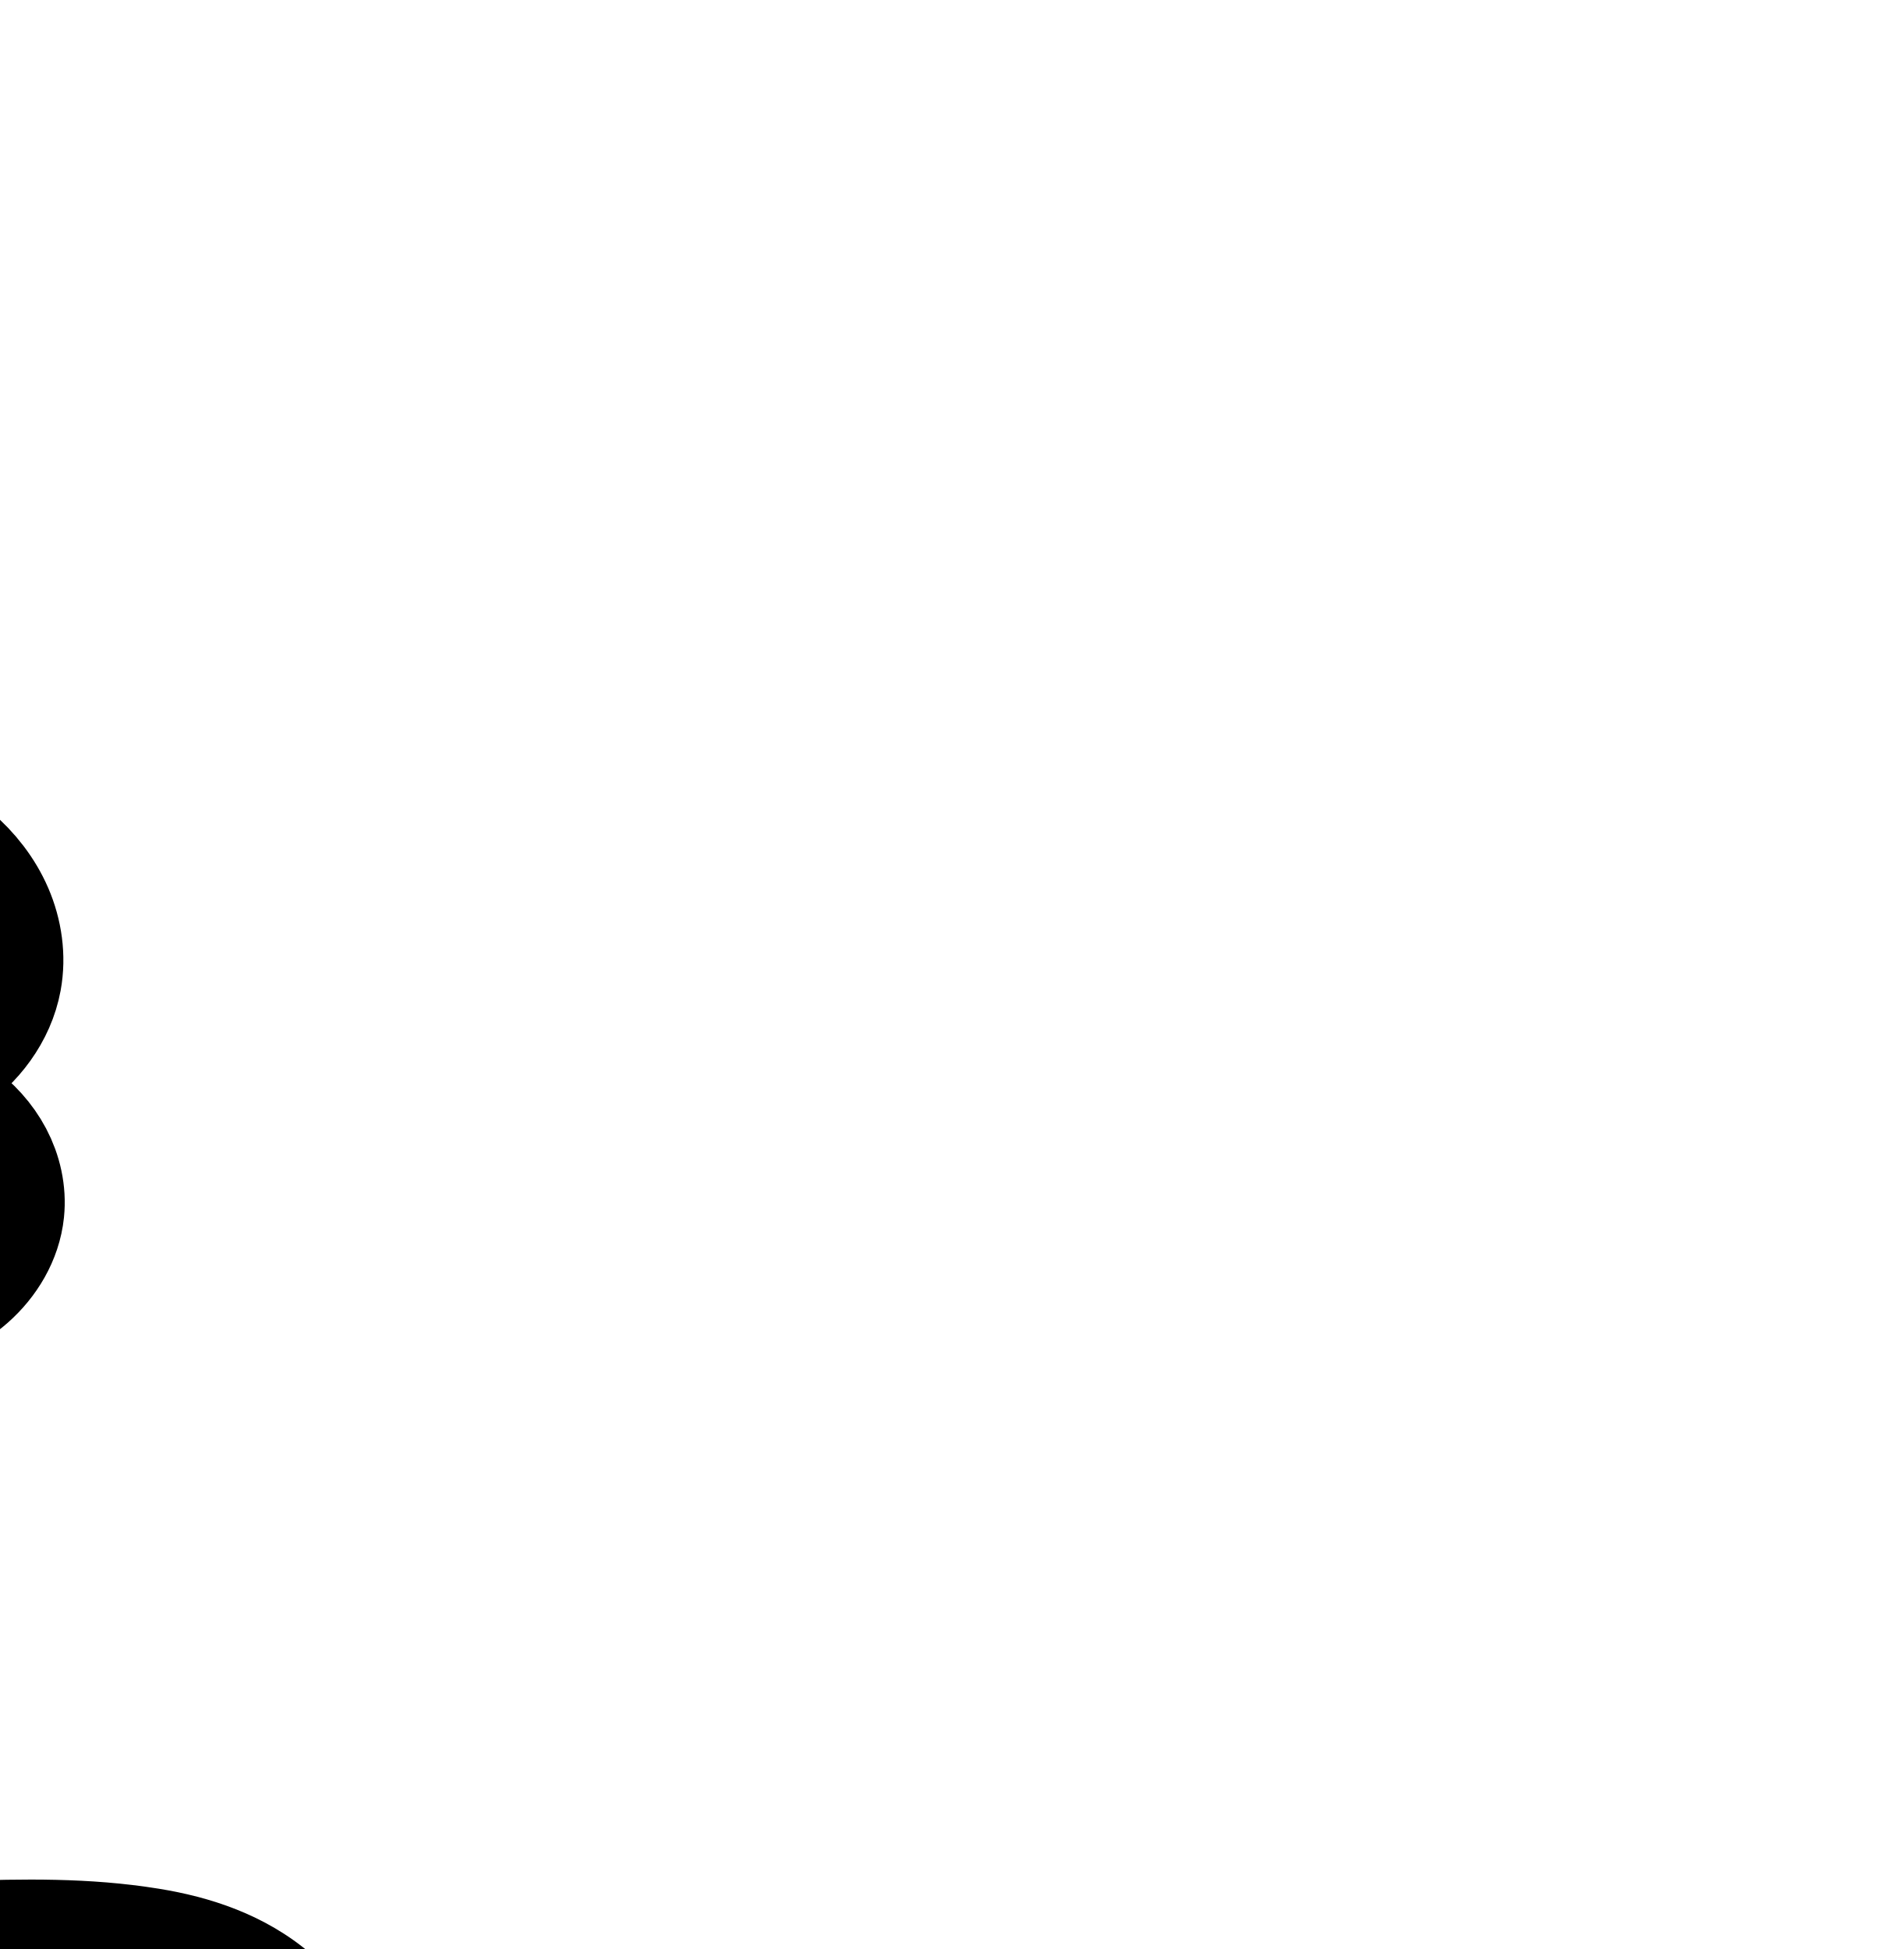
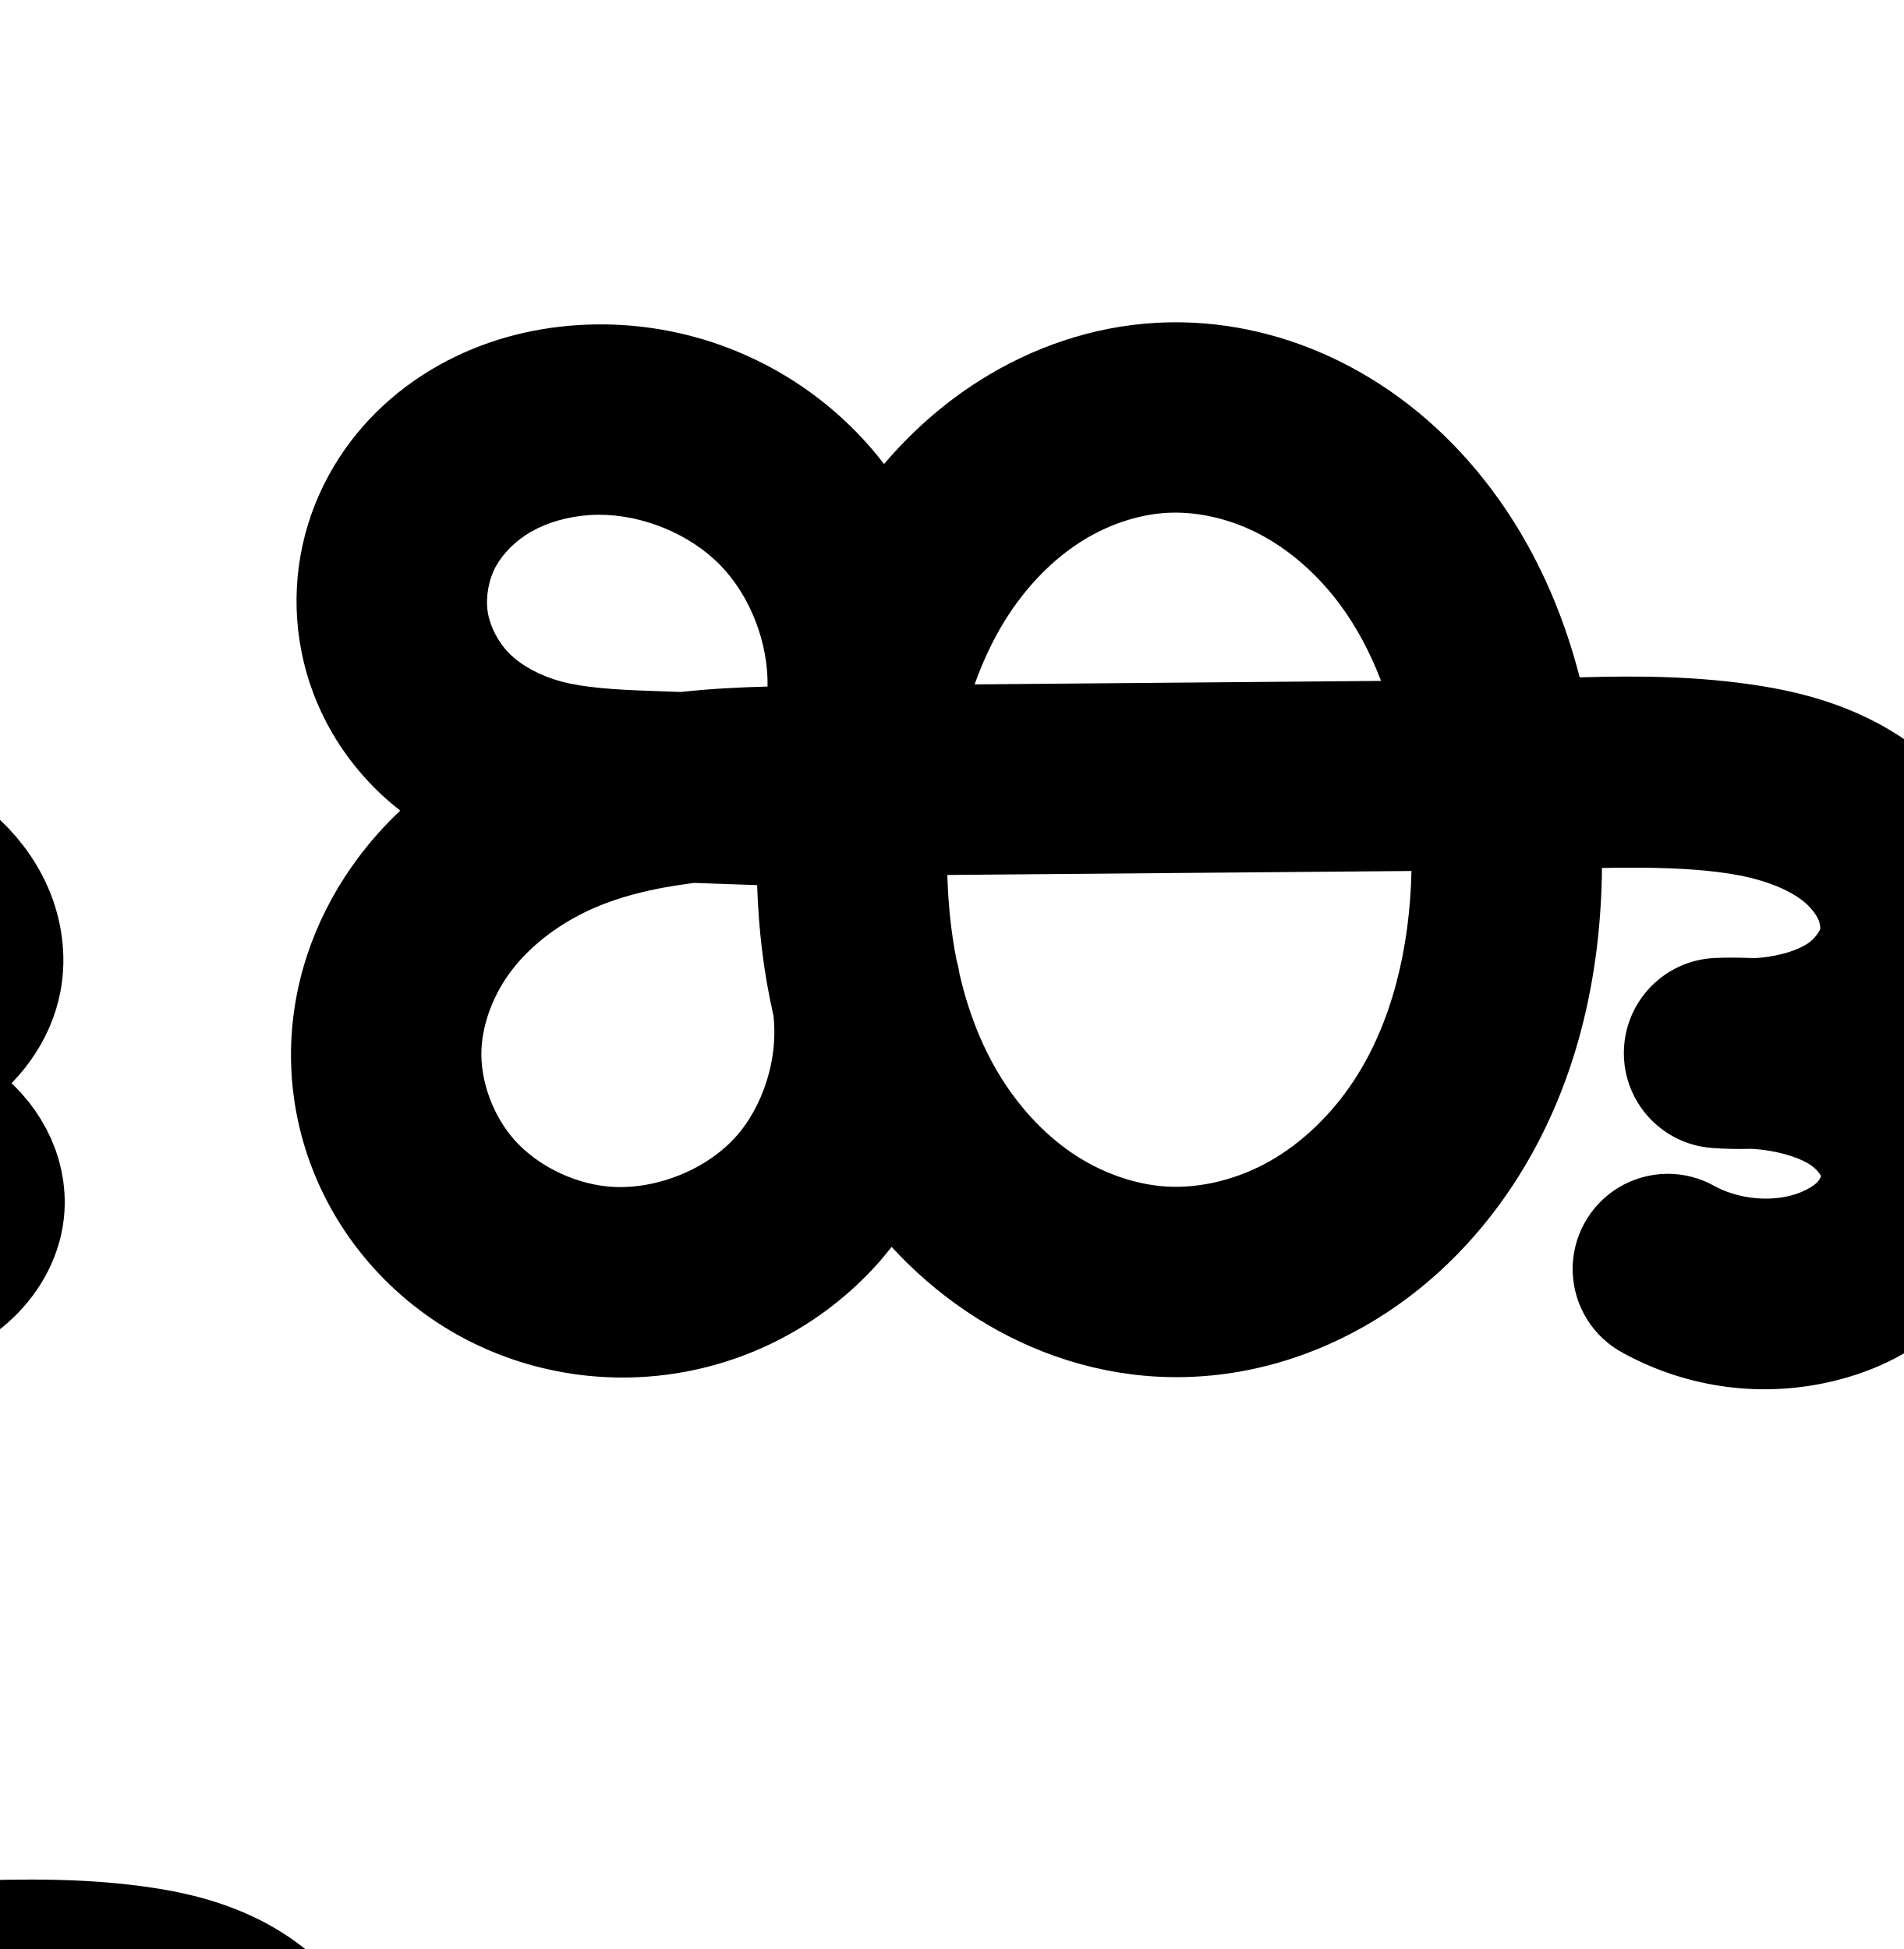
<svg xmlns="http://www.w3.org/2000/svg" width="2000" height="2048" id="svg2992" version="1.1">
  <defs id="defs5498">
    </defs>
  <g id="layer1" transform="translate(0,1048)">
    <path id="path4498-7-1-0-3" d="m -795.106,-574.962 c 51.617,-2.813 103.665,9.834 149.411,33.907 45.746,24.073 85.25,59.336 116.335,100.639 62.17,82.606 89.722,187.138 95.469,290.365 6.315,113.428 -13.568,231.381 -75.973,326.309 -31.203,47.464 -72.782,88.445 -122.141,116.556 -49.358,28.111 -106.567,43.04 -163.281,39.874 -53.556,-2.99 -105.78,-22.028 -150.18,-52.125 -44.4,-30.097 -81.068,-71.012 -108.401,-117.164 -54.666,-92.305 -71.302,-203.133 -66.204,-310.29 4.672,-98.203 27.69,-197.728 82.413,-279.404 27.362,-40.838 62.483,-76.732 103.99,-103.067 41.507,-26.335 89.476,-42.924 138.56,-45.599 z M -1106.672,24.412 c 15.338,79.397 -9.04,165.465 -63.736,225.025 -54.697,59.56 -138.382,91.164 -218.795,82.628 -60.59,-6.431 -118.804,-35.162 -159.708,-80.322 -40.903,-45.16 -63.825,-106.503 -61.135,-167.374 2.188,-49.496 20.931,-97.732 50.621,-137.394 29.691,-39.663 69.996,-70.824 114.543,-92.508 89.095,-43.368 191.598,-47.078 290.684,-47.926 l 698.183,-5.974 c 91.96,-0.787 184.745,-9.512 275.53,5.159 45.393,7.336 90.737,22.649 125.693,52.522 17.478,14.936 32.08,33.466 41.198,54.571 9.118,21.106 12.591,44.839 8.439,67.452 -6.056,32.982 -28.097,61.733 -55.999,80.334 -27.902,18.601 -61.233,27.79 -94.592,31.209 -18.017,1.847 -36.199,2.092 -54.259,0.733 18.645,-0.523 37.325,0.184 55.877,2.116 36.822,3.835 74.173,12.979 104.152,34.701 14.989,10.861 27.891,24.806 36.537,41.174 8.645,16.368 12.911,35.2 11.014,53.613 -2.598,25.22 -16.649,48.415 -35.65,65.201 -19.001,16.786 -42.654,27.607 -67.01,34.646 -51.184,14.791 -106.91,13.423 -157.306,-3.862" style="fill:none;fill-rule:evenodd;stroke:#000000;stroke-width:140;stroke-linecap:round;stroke-linejoin:round;stroke-miterlimit:4;stroke-dasharray:none;stroke-opacity:1" />
    <path style="fill:none;fill-rule:evenodd;stroke:#000000;stroke-width:140;stroke-linecap:round;stroke-linejoin:round;stroke-miterlimit:4;stroke-dasharray:none;stroke-opacity:1" d="m -1179.003,-182.472 -158.807,-5.654 c -38.175,-1.359 -76.679,-3.172 -113.599,-12.977 -36.92,-9.804 -72.081,-27.777 -99.267,-54.613 -27.185,-26.836 -45.892,-62.323 -51.717,-100.076 -5.825,-37.753 1.259,-77.328 19.555,-110.861 17.433,-31.95 44.66,-58.18 76.361,-76.062 31.701,-17.882 67.744,-27.564 104.067,-29.873 79.098,-5.029 159.786,26.076 215.04,82.899 55.254,56.823 84.088,138.35 76.846,217.276" id="path4528-8-0-8" />
    <path style="color:#000000;font-style:normal;font-variant:normal;font-weight:normal;font-stretch:normal;font-size:medium;line-height:normal;font-family:sans-serif;text-indent:0;text-align:start;text-decoration:none;text-decoration-line:none;text-decoration-style:solid;text-decoration-color:#000000;letter-spacing:normal;word-spacing:normal;text-transform:none;direction:ltr;block-progression:tb;writing-mode:lr-tb;baseline-shift:baseline;text-anchor:start;white-space:normal;clip-rule:nonzero;display:inline;overflow:visible;visibility:visible;opacity:1;isolation:auto;mix-blend-mode:normal;color-interpolation:sRGB;color-interpolation-filters:linearRGB;solid-color:#000000;solid-opacity:1;fill:#000000;fill-opacity:1;fill-rule:evenodd;stroke:none;stroke-width:140;stroke-linecap:round;stroke-linejoin:round;stroke-miterlimit:4;stroke-dasharray:none;stroke-dashoffset:0;stroke-opacity:1;color-rendering:auto;image-rendering:auto;shape-rendering:auto;text-rendering:auto;enable-background:accumulate" d="M -444.523 1602.645 C -450.638 1602.643 -456.77 1602.808 -462.916 1603.143 C -525.228 1606.539 -584.289 1627.249 -635.168 1659.529 C -682.269 1689.413 -721.585 1728.578 -752.762 1772.529 C -766.323 1749.883 -782.527 1728.698 -801.186 1709.51 C -866.902 1641.927 -958.215 1604.084 -1052.057 1604.875 C -1058.313 1604.928 -1064.58 1605.152 -1070.852 1605.551 C -1116.612 1608.46 -1162.81 1620.59 -1204.869 1644.314 C -1247.145 1668.161 -1283.892 1703.107 -1308.287 1747.818 C -1334.036 1795.01 -1343.828 1849.389 -1335.574 1902.881 C -1327.313 1956.422 -1301.568 2004.868 -1263.852 2042.1 C -1247.365 2058.375 -1229.214 2071.93 -1210.08 2083.07 C -1235.835 2102.902 -1259.369 2126.185 -1279.463 2153.027 C -1317.001 2203.173 -1341.098 2264.168 -1343.977 2329.279 C -1347.534 2409.745 -1318.134 2487.844 -1264.793 2546.736 C -1211.622 2605.441 -1138.261 2641.429 -1060.592 2649.674 C -957.074 2660.662 -853.264 2621.458 -782.852 2544.785 C -768.666 2529.338 -756.196 2512.622 -745.352 2495.016 C -718.364 2529.832 -686.185 2561.123 -648.742 2586.504 C -594.589 2623.212 -530.727 2646.807 -463.188 2650.578 C -391.631 2654.573 -321.671 2635.989 -261.361 2601.641 C -201.271 2567.417 -152.094 2518.573 -115.371 2462.711 C -46.509 2357.961 -23.815 2234.26 -27.07 2116.609 C 33.811 2115.019 91.414 2114.275 144.348 2122.83 C 181.842 2128.89 214.522 2141.34 235.732 2159.465 C 246.111 2168.334 253.904 2178.759 258.146 2188.58 C 262.255 2198.09 263.324 2208.396 261.996 2215.631 C 260.083 2226.048 250.377 2240.789 236.018 2250.361 C 220.671 2260.592 198.526 2267.575 173.117 2270.18 C 168.822 2270.62 164.497 2270.724 160.18 2270.928 C 148.139 2270.385 136.083 2270.238 124.031 2270.576 A 70.007 70.007 0 0 0 120.742 2410.352 C 133.551 2411.316 146.394 2411.544 159.225 2411.195 C 164.361 2411.505 169.504 2411.754 174.621 2412.287 C 204.892 2415.44 229.785 2423.059 244.951 2434.049 C 252.341 2439.404 257.782 2445.777 260.664 2451.232 C 263.394 2456.4 264.246 2462.047 263.943 2464.981 C 263.533 2468.96 259.434 2477.954 251.58 2484.893 C 242.994 2492.478 229.065 2499.668 211.48 2504.75 C 174.421 2515.459 132.808 2514.439 96.318 2501.924 A 70.007 70.007 0 1 0 50.898 2634.35 C 115.202 2656.405 185.039 2658.121 250.348 2639.248 C 281.476 2630.253 314.854 2615.801 344.27 2589.814 C 374.417 2563.181 398.422 2525.785 403.207 2479.324 C 406.698 2445.432 399.018 2413.413 384.457 2385.846 C 374.693 2367.36 362.156 2351.581 348.084 2338.197 C 373.238 2312.591 392.517 2279.997 399.693 2240.914 C 406.669 2202.923 400.793 2165.762 386.666 2133.061 C 372.674 2100.671 351.261 2074.036 326.684 2053.033 C 277.981 2011.414 219.974 1993.235 166.684 1984.623 C 93.195 1972.746 22.691 1974.416 -43.777 1976.582 C -60.091 1902.147 -89.39 1829.322 -137.43 1765.49 C -174.138 1716.715 -221.118 1674.456 -277.098 1644.998 C -326.245 1619.135 -381.462 1603.75 -438.414 1602.701 C -440.448 1602.664 -442.485 1602.645 -444.523 1602.645 z M -444.645 1742.656 C -443.455 1742.659 -442.264 1742.673 -441.072 1742.697 C -407.69 1743.379 -373.201 1752.626 -342.293 1768.891 C -306.78 1787.578 -274.75 1815.845 -249.289 1849.676 C -221.194 1887.007 -200.964 1931.306 -187.543 1979.143 L -696.568 1983.498 C -685.039 1938.679 -667.746 1896.85 -643.504 1860.668 C -621.003 1827.085 -592.461 1798.234 -560.166 1777.744 C -528.03 1757.355 -491.153 1744.888 -455.297 1742.934 C -451.764 1742.741 -448.212 1742.649 -444.645 1742.656 z M -1051.076 1744.9 C -996.434 1744.654 -939.441 1768.149 -901.557 1807.109 C -861.147 1848.667 -838.934 1911.467 -844.23 1969.189 A 70.007 70.007 0 0 0 -844.029 1984.871 C -882.39 1985.398 -922.332 1986.666 -962.846 1991.217 L -999.318 1989.918 C -1036.954 1988.578 -1070.122 1986.495 -1097.443 1979.24 C -1124.509 1972.053 -1148.67 1959.08 -1165.5 1942.467 C -1182.154 1926.026 -1193.822 1903.498 -1197.211 1881.533 C -1200.608 1859.519 -1196.234 1834.747 -1185.391 1814.873 C -1174.921 1795.684 -1157.212 1778.171 -1136.086 1766.254 C -1114.743 1754.215 -1088.853 1746.979 -1061.967 1745.27 C -1058.351 1745.04 -1054.719 1744.917 -1051.076 1744.9 z M -167.086 2118.973 C -164.289 2215.825 -183.691 2311.778 -232.355 2385.805 C -258.037 2424.871 -292.02 2457.987 -330.646 2479.986 C -369.053 2501.86 -413.512 2513.135 -455.383 2510.797 C -494.955 2508.588 -535.543 2494.104 -570.189 2470.619 C -605.016 2447.012 -635.048 2413.87 -657.637 2375.729 C -677.541 2342.119 -691.75 2304.532 -701.043 2264.678 C -701.367 2262.832 -701.587 2260.978 -701.943 2259.135 A 70.007 70.007 0 0 0 -704.023 2250.818 C -712.293 2209.973 -715.401 2166.997 -714.551 2123.658 L -167.086 2118.973 z M -953.113 2131.65 L -854.895 2135.148 C -855.081 2188.271 -850.124 2242.451 -837.838 2295.502 C -830.686 2349.695 -849.219 2410.075 -885.967 2450.09 C -924.948 2492.537 -988.506 2516.54 -1045.814 2510.457 C -1089.324 2505.838 -1132.394 2484.367 -1161.029 2452.752 C -1189.494 2421.325 -1205.938 2376.736 -1204.113 2335.461 C -1202.616 2301.58 -1189.23 2266.106 -1167.387 2236.926 C -1145.369 2207.512 -1114.002 2182.814 -1078.244 2165.408 C -1041.235 2147.394 -998.899 2137.307 -953.113 2131.65 z " transform="translate(0,-1048)" id="path4498-7-1-0-3-7" />
    <path id="path4498-7-1-0-3-0" d="m -3434.781,-572.202 c 53.858,-2.935 108.165,10.287 155.881,35.437 47.716,25.151 88.903,61.983 121.298,105.109 64.791,86.253 93.437,195.339 99.428,303.049 6.583,118.362 -14.053,241.449 -79.083,340.565 -32.515,49.558 -75.865,92.362 -127.35,121.731 -51.485,29.369 -111.181,44.976 -170.361,41.672 -55.889,-3.12 -110.384,-23.014 -156.696,-54.452 -46.313,-31.439 -84.541,-74.171 -113.022,-122.359 -56.962,-96.376 -74.22,-212.034 -68.906,-323.859 4.869,-102.475 28.792,-206.342 85.82,-291.622 28.514,-42.64 65.13,-80.129 108.425,-107.638 43.295,-27.509 93.347,-44.843 144.566,-47.634 z m -322.842,637.733 c 12.147,81.47 -15.386,167.931 -72.406,227.376 -57.02,59.445 -142.26,90.552 -224.165,81.807 -63.208,-6.749 -123.915,-36.782 -166.55,-83.931 -42.635,-47.149 -66.506,-111.152 -63.703,-174.657 2.279,-51.627 21.791,-101.946 52.723,-143.343 30.932,-41.397 72.938,-73.944 119.384,-96.601 92.891,-45.314 199.815,-49.217 303.166,-50.102 l 727.933,-6.237 c 95.892,-0.822 192.652,-9.894 287.307,5.476 47.328,7.685 94.596,23.695 131.027,54.867 18.216,15.586 33.431,34.915 42.933,56.926 9.502,22.01 13.124,46.756 8.804,70.338 -6.304,34.407 -29.269,64.412 -58.359,83.837 -29.09,19.425 -63.853,29.036 -98.649,32.611 -18.785,1.93 -37.741,2.186 -56.571,0.765 19.44,-0.551 38.916,0.188 58.258,2.209 38.408,4.014 77.361,13.59 108.611,36.276 15.626,11.343 29.071,25.9 38.08,42.978 9.008,17.078 13.451,36.722 11.476,55.929 -2.706,26.31 -17.347,50.515 -37.155,68.042 -19.808,17.527 -44.474,28.839 -69.879,36.195 -53.359,15.451 -111.474,14.023 -164.009,-4.032" style="fill:none;fill-rule:evenodd;stroke:#000000;stroke-width:70;stroke-linecap:round;stroke-linejoin:round;stroke-miterlimit:4;stroke-dasharray:none;stroke-opacity:1" />
    <path style="fill:none;fill-rule:evenodd;stroke:#000000;stroke-width:70;stroke-linecap:round;stroke-linejoin:round;stroke-miterlimit:4;stroke-dasharray:none;stroke-opacity:1" d="m -3789.037,-172.452 -211.574,0.097 c -40.257,0.018 -80.904,-0.448 -120.085,-9.697 -39.18,-9.249 -76.695,-27.503 -105.569,-55.555 -28.875,-28.052 -48.517,-65.67 -53.969,-105.557 -5.452,-39.886 3.322,-81.519 24.154,-115.968 19.173,-31.707 48.096,-57.085 81.105,-73.916 33.01,-16.831 69.984,-25.292 107.011,-26.679 90.12,-3.375 180.886,36.831 238.942,105.843 58.056,69.012 82.132,165.32 63.381,253.533" id="path4528-8-0-8-6" />
    <path style="color:#000000;font-style:normal;font-variant:normal;font-weight:normal;font-stretch:normal;font-size:medium;line-height:normal;font-family:sans-serif;text-indent:0;text-align:start;text-decoration:none;text-decoration-line:none;text-decoration-style:solid;text-decoration-color:#000000;letter-spacing:normal;word-spacing:normal;text-transform:none;direction:ltr;block-progression:tb;writing-mode:lr-tb;baseline-shift:baseline;text-anchor:start;white-space:normal;clip-rule:nonzero;display:inline;overflow:visible;visibility:visible;opacity:1;isolation:auto;mix-blend-mode:normal;color-interpolation:sRGB;color-interpolation-filters:linearRGB;solid-color:#000000;solid-opacity:1;fill:#000000;fill-opacity:1;fill-rule:evenodd;stroke:none;stroke-width:70;stroke-linecap:round;stroke-linejoin:round;stroke-miterlimit:4;stroke-dasharray:none;stroke-dashoffset:0;stroke-opacity:1;color-rendering:auto;image-rendering:auto;shape-rendering:auto;text-rendering:auto;enable-background:accumulate" d="M -3611.594 2168.391 C -3617.283 2168.387 -3622.982 2168.539 -3628.686 2168.85 C -3686.529 2172.002 -3742.134 2191.402 -3790.117 2221.891 C -3838.021 2252.328 -3877.926 2293.345 -3908.867 2339.615 C -3920.262 2356.656 -3930.393 2374.303 -3939.379 2392.418 C -3952.429 2358.882 -3970.852 2327.386 -3994.238 2299.586 C -4055.47 2226.799 -4147.481 2183.187 -4242.283 2181.148 C -4248.603 2181.012 -4254.937 2181.061 -4261.273 2181.299 C -4302.751 2182.852 -4344.67 2192.295 -4382.873 2211.773 C -4421.197 2231.313 -4455.071 2260.791 -4478.029 2298.758 C -4503.07 2340.167 -4513.487 2389.46 -4506.91 2437.576 C -4500.331 2485.713 -4477.054 2530.077 -4442.652 2563.498 C -4410.656 2594.582 -4370.846 2614.701 -4329.648 2625.76 C -4376.584 2650.279 -4419.284 2684.367 -4451.762 2727.832 C -4486.609 2774.47 -4508.789 2831.163 -4511.412 2890.582 C -4514.647 2963.867 -4487.548 3036.242 -4438.703 3090.258 C -4389.942 3144.182 -4321.666 3177.854 -4249.91 3185.516 C -4156.743 3195.463 -4061.631 3160.753 -3996.771 3093.135 C -3967.229 3062.336 -3944.861 3025.517 -3930.467 2985.83 C -3929.231 2987.999 -3928.089 2990.206 -3926.816 2992.359 C -3895.967 3044.555 -3854.424 3091.18 -3803.322 3125.869 C -3752.13 3160.62 -3691.809 3182.798 -3628.918 3186.309 C -3562.305 3190.027 -3496.227 3172.586 -3439.264 3140.092 C -3382.41 3107.66 -3335.264 3060.92 -3299.992 3007.16 C -3229.535 2899.771 -3208.345 2769.206 -3215.229 2645.451 C -3215.522 2640.176 -3215.92 2634.887 -3216.318 2629.6 C -3138.54 2627.442 -3063.056 2624.253 -2991.543 2635.865 C -2948.167 2642.909 -2907.228 2657.481 -2877.662 2682.779 C -2862.992 2695.332 -2851.176 2710.611 -2844.107 2726.984 C -2837.106 2743.202 -2834.682 2761.241 -2837.596 2777.143 C -2841.834 2800.275 -2858.643 2823.274 -2880.965 2838.18 C -2903.779 2853.414 -2932.944 2861.917 -2963.754 2865.082 C -2968.963 2865.617 -2974.189 2865.955 -2979.422 2866.201 C -2992.182 2865.533 -3004.964 2865.316 -3017.738 2865.678 A 35.004 35.004 0 0 0 -3019.383 2935.564 C -3006.786 2936.515 -2994.147 2936.706 -2981.525 2936.305 C -2975.052 2936.669 -2968.576 2937.01 -2962.129 2937.684 C -2927.012 2941.353 -2894.291 2950.159 -2870.439 2967.473 C -2858.61 2976.06 -2848.888 2986.829 -2842.756 2998.455 C -2836.699 3009.938 -2833.96 3022.997 -2835.141 3034.475 C -2836.756 3050.178 -2846.43 3067.285 -2860.672 3079.887 C -2875.278 3092.811 -2895.082 3102.302 -2917.094 3108.676 C -2963.378 3122.079 -3014.422 3120.823 -3059.992 3105.162 A 35.004 35.004 0 1 0 -3082.742 3171.363 C -3023.24 3191.812 -2958.058 3193.414 -2897.623 3175.914 C -2868.824 3167.575 -2839.296 3154.443 -2814.285 3132.312 C -2788.91 3109.86 -2769.305 3078.556 -2765.508 3041.639 C -2762.737 3014.702 -2768.882 2988.472 -2780.842 2965.799 C -2792.726 2943.268 -2809.897 2924.925 -2829.318 2910.826 C -2835.109 2906.623 -2841.082 2902.934 -2847.133 2899.486 C -2845.459 2898.438 -2843.745 2897.5 -2842.092 2896.396 C -2806.235 2872.452 -2777.111 2835.441 -2768.742 2789.76 C -2763.015 2758.498 -2767.837 2727.045 -2779.84 2699.242 C -2791.775 2671.595 -2810.391 2648.214 -2832.152 2629.594 C -2875.449 2592.547 -2929.045 2575.1 -2980.324 2566.773 C -3063.62 2553.248 -3145.679 2557.487 -3224.787 2559.805 C -3239.173 2475.661 -3269.078 2393.269 -3321.617 2323.326 C -3356.821 2276.461 -3401.745 2236.125 -3454.58 2208.275 C -3500.894 2183.863 -3552.879 2169.45 -3605.908 2168.449 L -3605.908 2168.447 C -3607.802 2168.412 -3609.697 2168.392 -3611.594 2168.391 z M -3611.662 2238.398 C -3610.191 2238.401 -3608.718 2238.416 -3607.246 2238.445 C -3566.019 2239.261 -3524.409 2250.595 -3487.221 2270.197 C -3444.625 2292.649 -3407.173 2325.978 -3377.586 2365.365 C -3335.428 2421.488 -3309.416 2489.459 -3295.816 2561.035 L -3920.348 2566.385 C -3919.364 2560.18 -3918.561 2553.955 -3917.939 2547.719 C -3905.603 2486.646 -3884.158 2428.593 -3850.678 2378.525 C -3824.591 2339.515 -3791.264 2305.555 -3752.578 2280.975 C -3713.972 2256.445 -3669.472 2241.176 -3624.877 2238.746 C -3620.482 2238.507 -3616.076 2238.392 -3611.662 2238.398 z M -4251.254 2251.088 C -4248.786 2251.072 -4246.317 2251.093 -4243.848 2251.15 C -4169.767 2252.89 -4095.428 2288.038 -4047.805 2344.648 C -4003.777 2396.985 -3981.735 2468.68 -3987.322 2537.115 C -3989.27 2547.049 -3990.996 2557.018 -3992.512 2567.004 L -4001.475 2567.08 C -4025.342 2567.285 -4049.659 2567.616 -4074.186 2568.592 L -4192.627 2568.644 C -4232.603 2568.664 -4270.486 2567.951 -4304.654 2559.885 C -4338.675 2551.854 -4370.426 2536.071 -4393.877 2513.289 C -4417.225 2490.607 -4433.232 2459.734 -4437.557 2428.098 C -4441.884 2396.441 -4434.751 2362.468 -4418.129 2334.981 C -4402.741 2309.534 -4378.772 2288.256 -4351.076 2274.135 C -4323.26 2259.952 -4291.229 2252.47 -4258.652 2251.25 C -4256.188 2251.158 -4253.722 2251.104 -4251.254 2251.088 z M -3286.389 2630.957 C -3285.891 2637.079 -3285.46 2643.207 -3285.119 2649.338 C -3278.836 2762.307 -3298.918 2877.916 -3358.519 2968.76 C -3388.278 3014.116 -3427.833 3052.982 -3473.949 3079.289 C -3519.955 3105.533 -3573.27 3119.307 -3625.018 3116.418 C -3673.903 3113.689 -3722.573 3096.079 -3764.006 3067.953 C -3805.53 3039.765 -3840.442 3000.925 -3866.555 2956.744 C -3918.851 2868.261 -3935.722 2759.447 -3930.633 2652.354 C -3930.381 2647.048 -3929.855 2641.765 -3929.494 2636.467 L -3286.389 2630.957 z M -3999.812 2638.557 C -4000.059 2642.049 -4000.387 2645.55 -4000.553 2649.031 C -4003.667 2714.57 -3999.449 2781.989 -3984.205 2846.988 C -3973.84 2917.175 -3998.177 2993.478 -4047.287 3044.678 C -4096.467 3095.949 -4171.835 3123.455 -4242.479 3115.912 C -4297.139 3110.076 -4350.275 3083.682 -4386.783 3043.309 C -4423.209 3003.027 -4443.852 2947.395 -4441.48 2893.67 C -4439.546 2849.835 -4422.702 2805.889 -4395.685 2769.732 C -4368.583 2733.46 -4331.043 2704.151 -4288.994 2683.639 C -4223.612 2651.744 -4147.791 2641.834 -4069.029 2638.588 L -3999.812 2638.557 z " transform="translate(0,-1048)" id="path4498-7-1-0-3-0-9" />
+     <path style="color:#000000;font-style:normal;font-variant:normal;font-weight:normal;font-stretch:normal;font-size:medium;line-height:normal;font-family:sans-serif;text-indent:0;text-align:start;text-decoration:none;text-decoration-line:none;text-decoration-style:solid;text-decoration-color:#000000;letter-spacing:normal;word-spacing:normal;text-transform:none;direction:ltr;block-progression:tb;writing-mode:lr-tb;baseline-shift:baseline;text-anchor:start;white-space:normal;clip-rule:nonzero;display:inline;overflow:visible;visibility:visible;opacity:1;isolation:auto;mix-blend-mode:normal;color-interpolation:sRGB;color-interpolation-filters:linearRGB;solid-color:#000000;solid-opacity:1;fill:#000000;fill-opacity:1;fill-rule:evenodd;stroke:none;stroke-width:200;stroke-linecap:round;stroke-linejoin:round;stroke-miterlimit:4;stroke-dasharray:none;stroke-dashoffset:0;stroke-opacity:1;color-rendering:auto;image-rendering:auto;shape-rendering:auto;text-rendering:auto;enable-background:accumulate" d="M 1235.504 338.643 C 1228.843 338.641 1222.157 338.82 1215.451 339.186 C 1147.47 342.891 1083.655 365.37 1028.76 400.199 C 990.473 424.491 957.172 454.316 928.863 487.594 C 920.044 476.114 910.527 465.088 900.324 454.596 C 828.644 380.879 729.976 339.961 627.734 340.869 C 620.918 340.93 614.085 341.176 607.244 341.611 C 557.439 344.778 506.891 357.957 460.393 384.186 C 413.585 410.589 372.758 449.269 345.379 499.449 C 316.436 552.495 305.483 613.22 314.777 673.457 C 324.083 733.764 352.843 787.762 395.072 829.449 C 403.238 837.51 411.745 844.944 420.52 851.805 C 404.704 866.74 389.933 883.132 376.521 901.049 C 335.621 955.687 309.227 1022.15 306.053 1093.953 C 302.124 1182.816 334.299 1268.097 392.971 1332.875 C 451.4 1397.384 531.251 1436.486 616.24 1445.508 C 729.66 1457.547 842.099 1415.083 919.246 1331.076 C 925.424 1324.35 931.208 1317.352 936.811 1310.238 C 959.742 1335.139 985.607 1357.803 1014.426 1377.338 C 1072.759 1416.88 1141.609 1442.426 1215.141 1446.531 C 1293.058 1450.881 1368.484 1430.73 1433.486 1393.709 C 1498.176 1356.866 1550.608 1304.651 1589.697 1245.189 C 1656.925 1142.925 1682.097 1025.202 1683.156 912.045 C 1732.288 911.2 1778.149 911.755 1819.561 918.447 C 1853.67 923.96 1880.923 935.181 1896.242 948.271 C 1903.578 954.54 1908.452 961.493 1910.605 966.479 C 1912.567 971.018 1912.608 975.569 1912.49 976.213 C 1912.353 976.959 1907.932 985.697 1899.377 991.4 C 1889.412 998.044 1872.061 1004.081 1850.059 1006.336 C 1847.373 1006.611 1844.664 1006.635 1841.967 1006.805 C 1828.586 1006.172 1815.181 1006.073 1801.787 1006.637 A 100.01 100.01 0 0 0 1798.49 1206.266 C 1812.297 1207.305 1826.139 1207.553 1839.967 1207.18 C 1843.353 1207.441 1846.75 1207.572 1850.119 1207.971 C 1875.38 1210.96 1894.344 1218.172 1903.914 1225.32 C 1908.526 1228.765 1911.463 1232.477 1912.6 1234.514 C 1912.983 1235.2 1913.123 1235.723 1913.264 1236.188 C 1912.777 1237.043 1911.621 1240.064 1909.109 1242.527 C 1904.535 1247.014 1894.351 1253.087 1880.48 1256.547 C 1855.201 1262.853 1824.444 1258.896 1801.584 1246.397 A 100.01 100.01 0 1 0 1705.633 1421.877 C 1773.965 1459.24 1853.324 1469.451 1928.889 1450.602 C 1970.235 1440.288 2013.117 1420.666 2049.168 1385.301 C 2086.189 1348.983 2112.572 1299.173 2113.561 1239.818 C 2114.191 1201.973 2104.044 1167.153 2087.242 1137.047 C 2081.062 1125.973 2074.091 1115.751 2066.516 1106.322 C 2087.078 1080.252 2102.49 1048.88 2109.201 1012.332 C 2117.387 967.75 2110.481 924.833 2094.207 887.162 C 2078.125 849.936 2053.794 819.83 2026.174 796.227 C 1971.58 749.573 1908.144 730.167 1851.469 721.008 C 1783.715 710.058 1719.536 710.063 1659.748 711.746 C 1641.832 642.292 1612.365 574.337 1566.541 513.449 C 1527.422 461.472 1477.238 416.215 1416.873 384.449 C 1363.817 356.53 1304.159 339.83 1242.156 338.703 C 1239.942 338.663 1237.724 338.643 1235.504 338.643 z M 1235.33 538.66 C 1236.337 538.663 1237.348 538.676 1238.359 538.697 C 1266.691 539.3 1296.736 547.231 1323.736 561.439 C 1354.863 577.819 1383.689 603.088 1406.74 633.717 C 1424.844 657.772 1439.526 685.435 1451.049 715.496 L 1024.004 719.15 C 1033.787 691.647 1046.181 666.111 1061.42 643.367 C 1081.838 612.893 1107.56 587.061 1135.906 569.076 C 1164.026 551.235 1196.149 540.536 1226.336 538.891 C 1229.309 538.729 1232.308 538.652 1235.33 538.66 z M 629.133 540.906 C 675.375 540.777 725.015 561.197 756.936 594.023 C 788.437 626.42 807.332 675.721 806.449 721.434 C 776.929 722.19 746.394 723.702 715.248 727.129 L 681.748 725.936 C 644.343 724.604 613.463 722.409 590.256 716.246 C 567.413 710.18 547.968 699.349 535.576 687.117 C 523.435 675.132 514.783 658.156 512.438 642.957 C 510.082 627.689 513.296 609.262 520.945 595.242 C 528.431 581.522 542.058 567.743 558.652 558.383 C 575.556 548.848 597.094 542.661 619.936 541.209 C 622.982 541.015 626.05 540.915 629.133 540.906 z M 1482.992 915.23 C 1481.236 997.015 1462.123 1075.167 1422.576 1135.324 C 1399.26 1170.791 1368.533 1200.539 1334.506 1219.918 C 1300.793 1239.119 1261.799 1248.824 1226.289 1246.842 C 1192.709 1244.967 1157.111 1232.439 1126.645 1211.787 C 1095.921 1190.961 1068.731 1161.15 1048.176 1126.441 C 1030.074 1095.876 1016.933 1061.185 1008.25 1023.982 C 1007.978 1022.471 1007.803 1020.955 1007.512 1019.445 A 100.01 100.01 0 0 0 1005.039 1009.035 C 999.329 980.254 996.197 950.137 995.357 919.404 L 1482.992 915.23 z M 729.279 927.756 L 795.52 930.115 C 796.936 975.499 802.179 1021.541 812.617 1067.027 C 817.919 1111.754 801.997 1163.066 771.938 1195.799 C 739.692 1230.911 684.758 1251.657 637.352 1246.625 C 601.161 1242.784 564.584 1224.424 541.207 1198.613 C 518.073 1173.072 504.404 1135.665 505.857 1102.787 C 507.059 1075.598 518.15 1045.59 536.631 1020.902 C 555.361 995.881 582.894 973.953 614.885 958.381 C 647.613 942.45 686.3 933.157 729.279 927.756 z " transform="translate(0,-1048)" id="path4498-7-1-0-3-9" />
  </g>
</svg>
